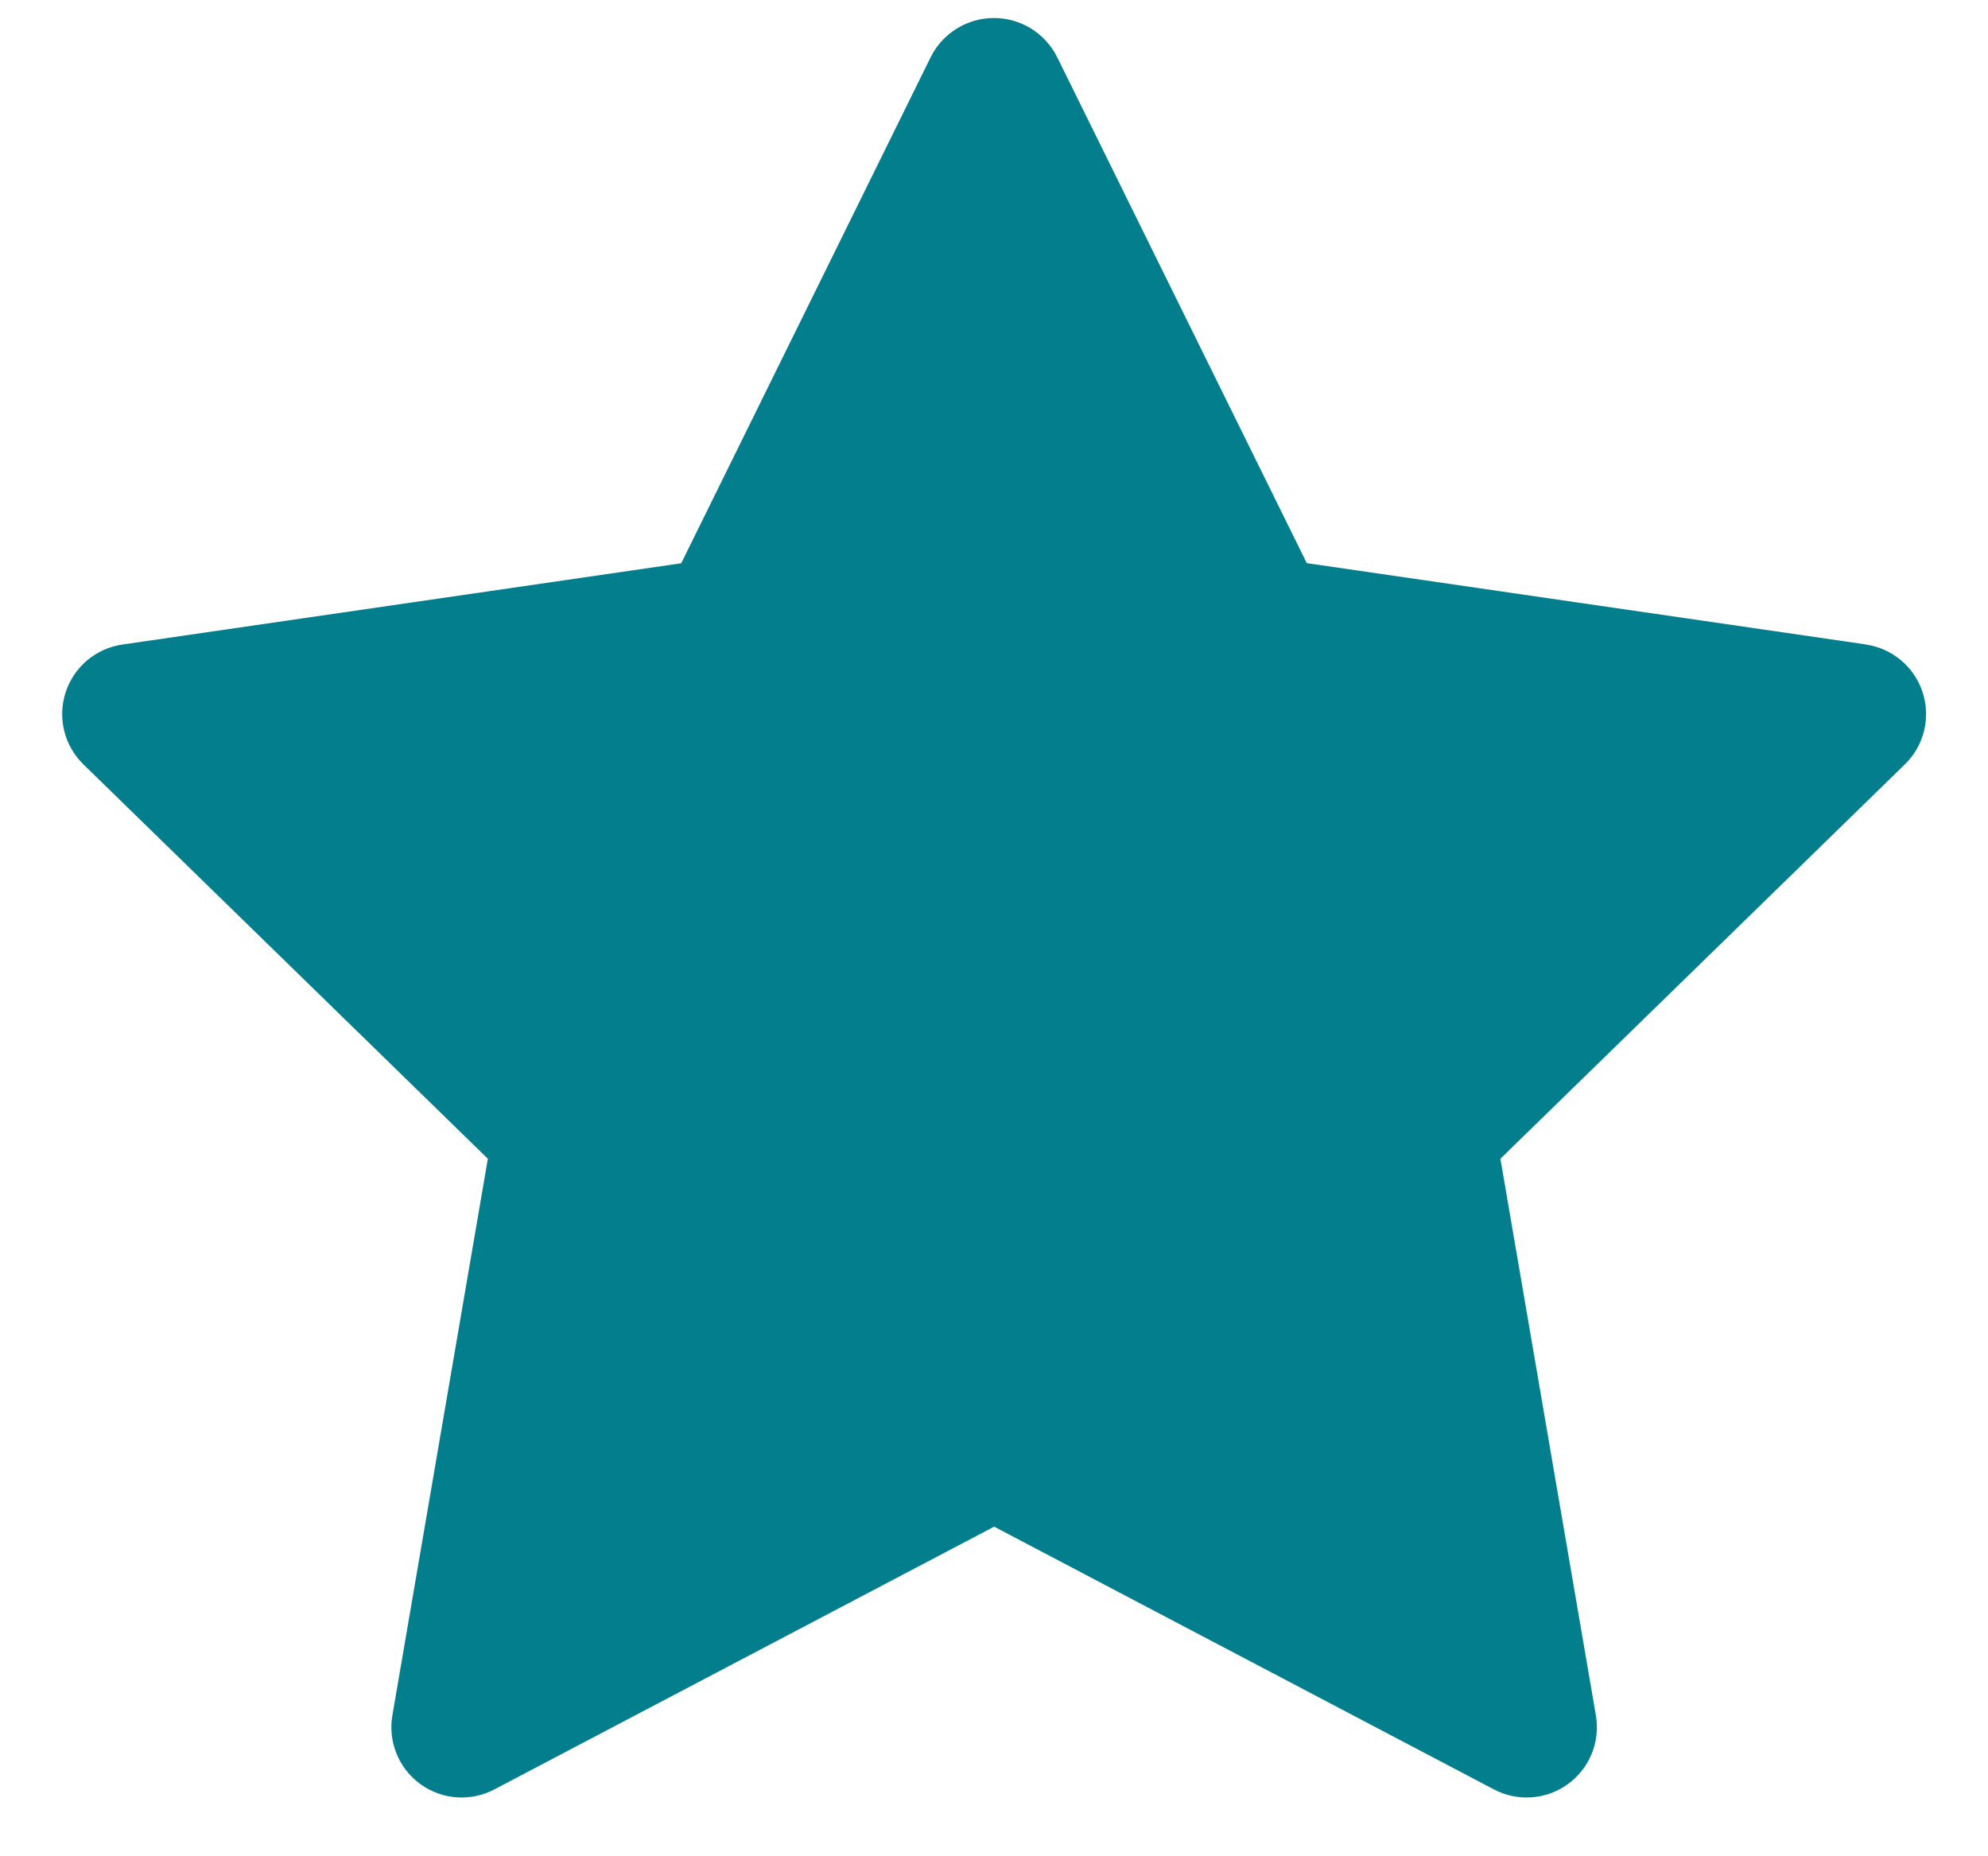
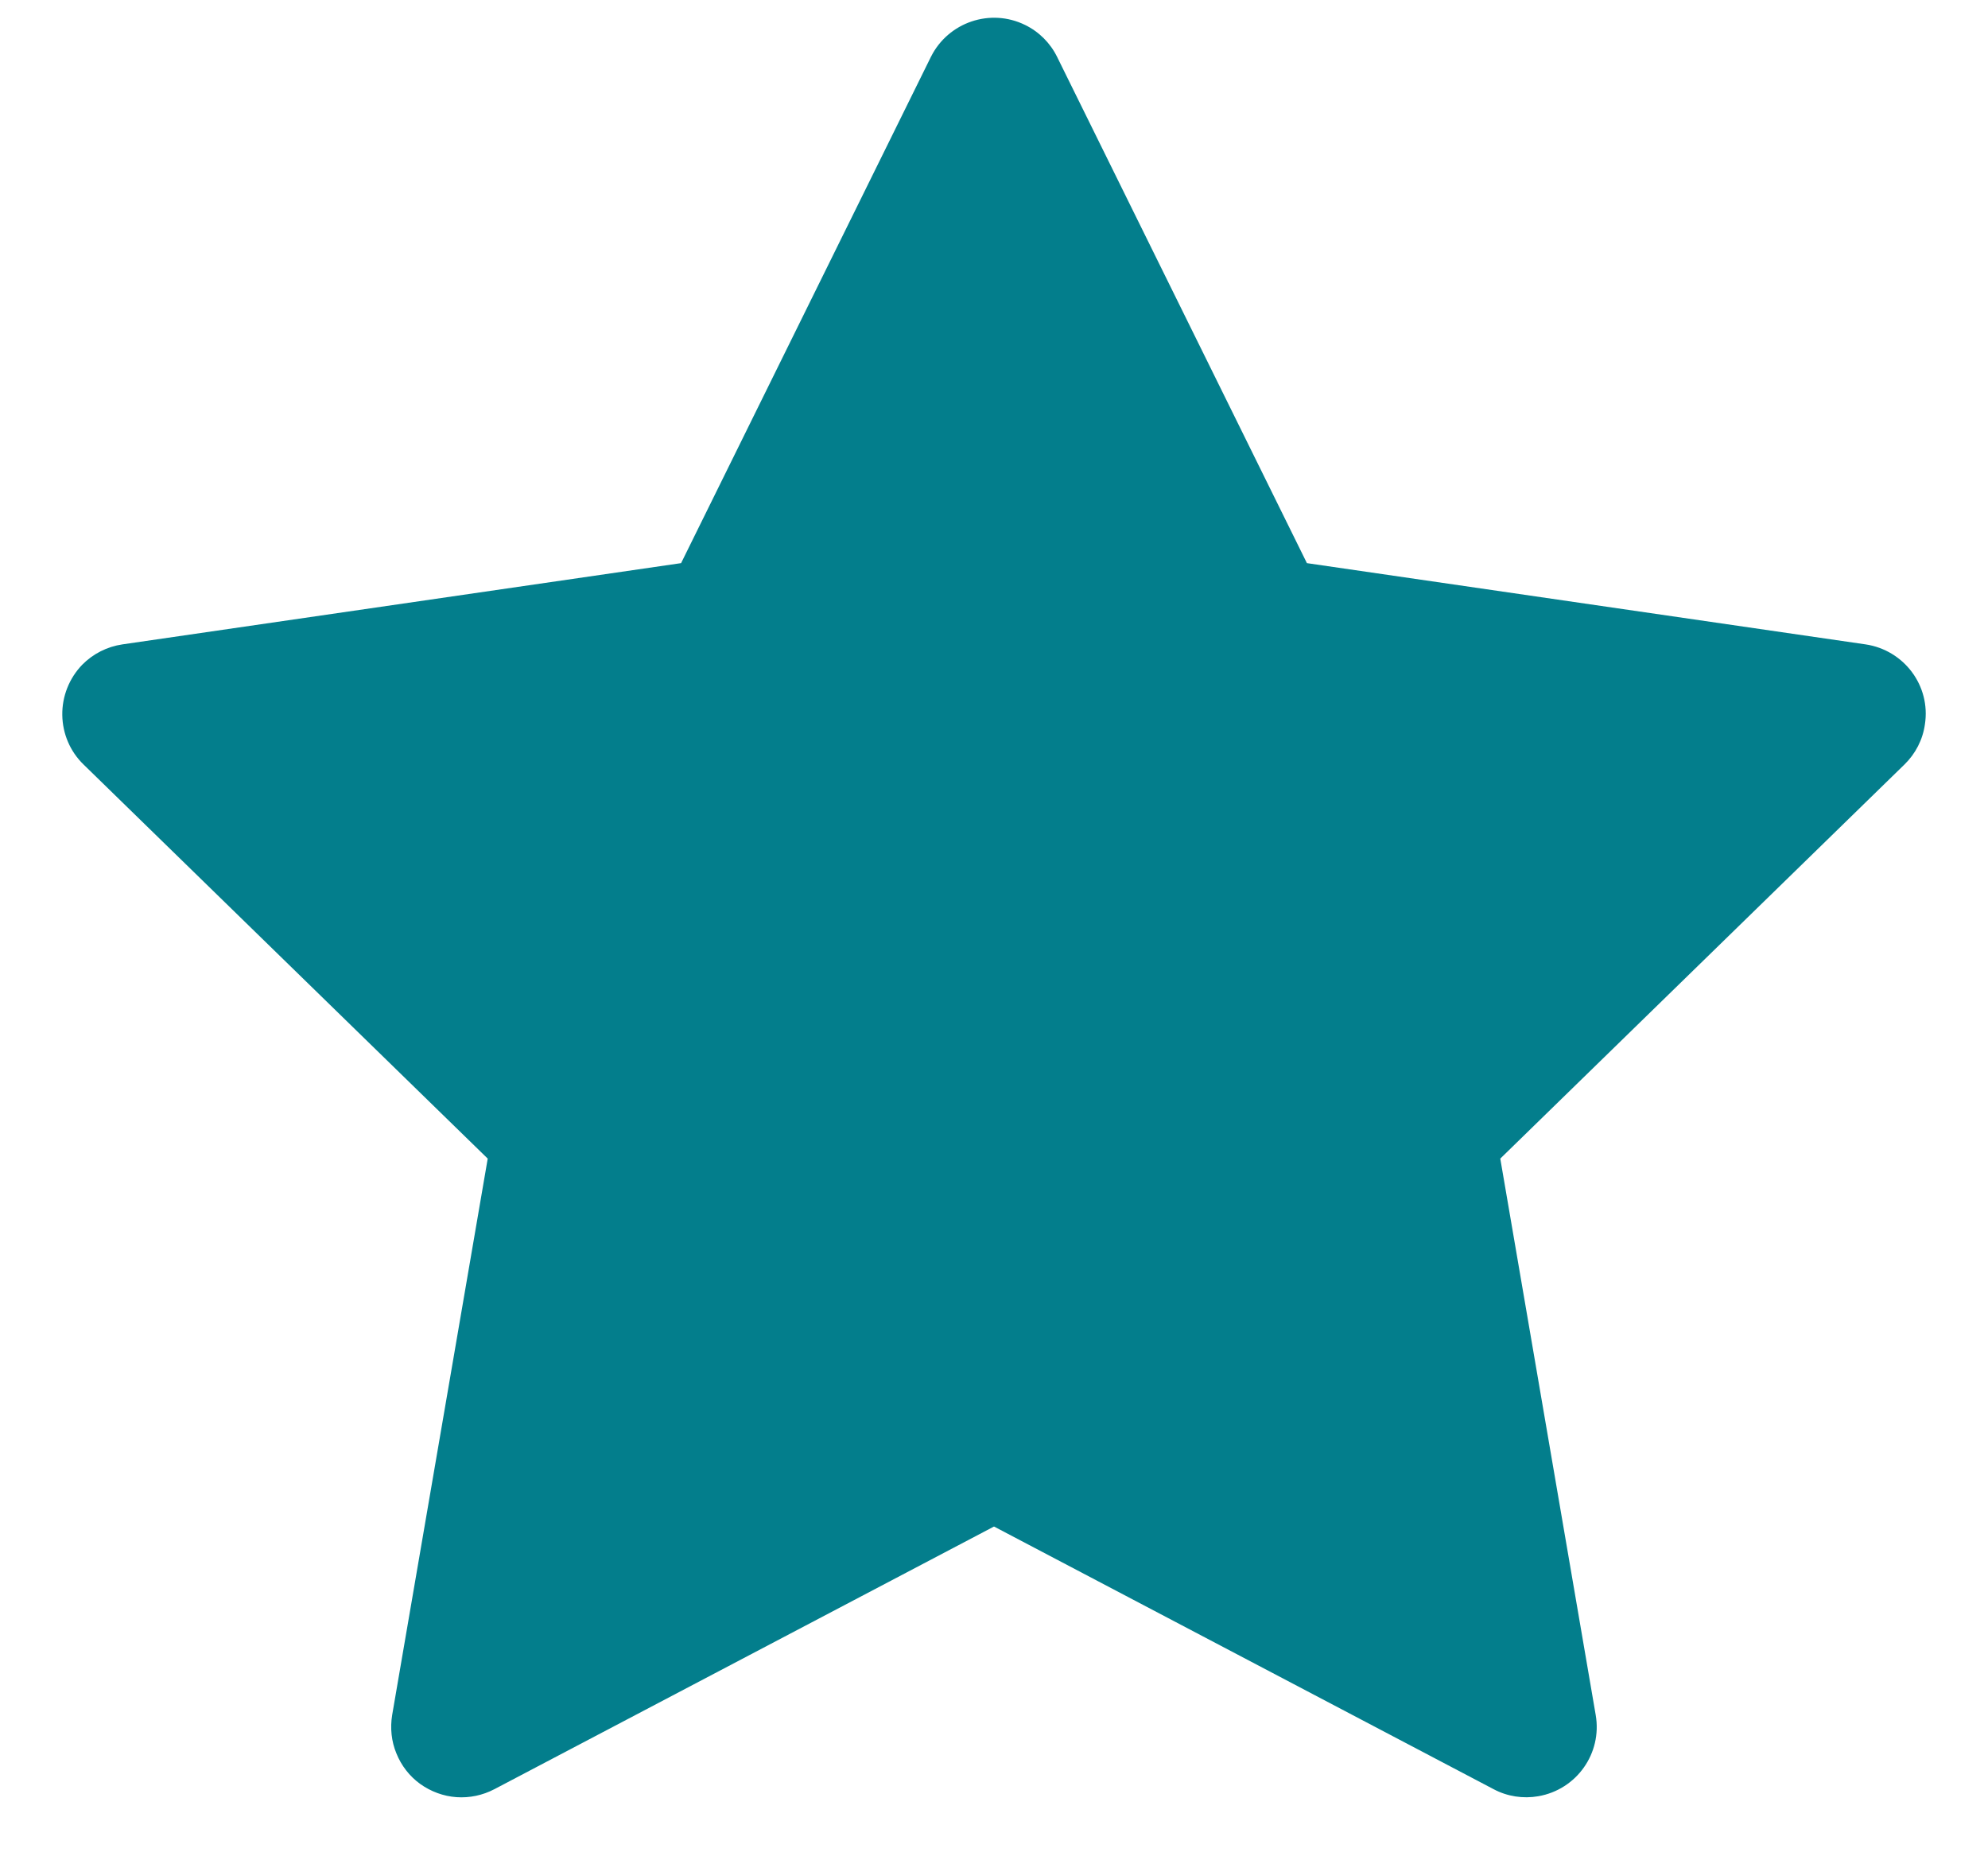
- <svg xmlns="http://www.w3.org/2000/svg" width="15" height="14" fill="none">
-   <path d="M14.076 4.862L9.86 4.249 7.976.43a.533.533 0 00-.953 0L5.14 4.25l-4.215.613a.53.53 0 00-.294.906l3.05 2.974-.72 4.198a.53.53 0 00.77.56l3.77-1.982 3.77 1.982a.53.53 0 00.77-.56l-.72-4.198 3.05-2.974a.53.53 0 00-.294-.906z" fill="#037E8C" />
+ <svg xmlns="http://www.w3.org/2000/svg" width="15" height="14" viewBox="0 0 15 14" fill="none">
+   <path d="M14.076 4.862L9.861 4.249L7.976 0.429C7.925 0.325 7.84 0.24 7.736 0.189C7.473 0.059 7.155 0.167 7.024 0.429L5.139 4.249L0.924 4.862C0.808 4.879 0.702 4.933 0.62 5.016C0.522 5.118 0.468 5.254 0.47 5.395C0.472 5.536 0.529 5.67 0.63 5.768L3.68 8.742L2.959 12.94C2.943 13.038 2.953 13.139 2.991 13.23C3.028 13.322 3.09 13.402 3.17 13.46C3.251 13.518 3.346 13.553 3.444 13.56C3.543 13.567 3.642 13.546 3.73 13.5L7.5 11.518L11.27 13.5C11.373 13.555 11.493 13.573 11.607 13.553C11.896 13.503 12.09 13.229 12.04 12.94L11.32 8.742L14.37 5.768C14.453 5.687 14.508 5.581 14.524 5.465C14.569 5.174 14.366 4.905 14.076 4.862Z" fill="#037E8C" />
</svg>
